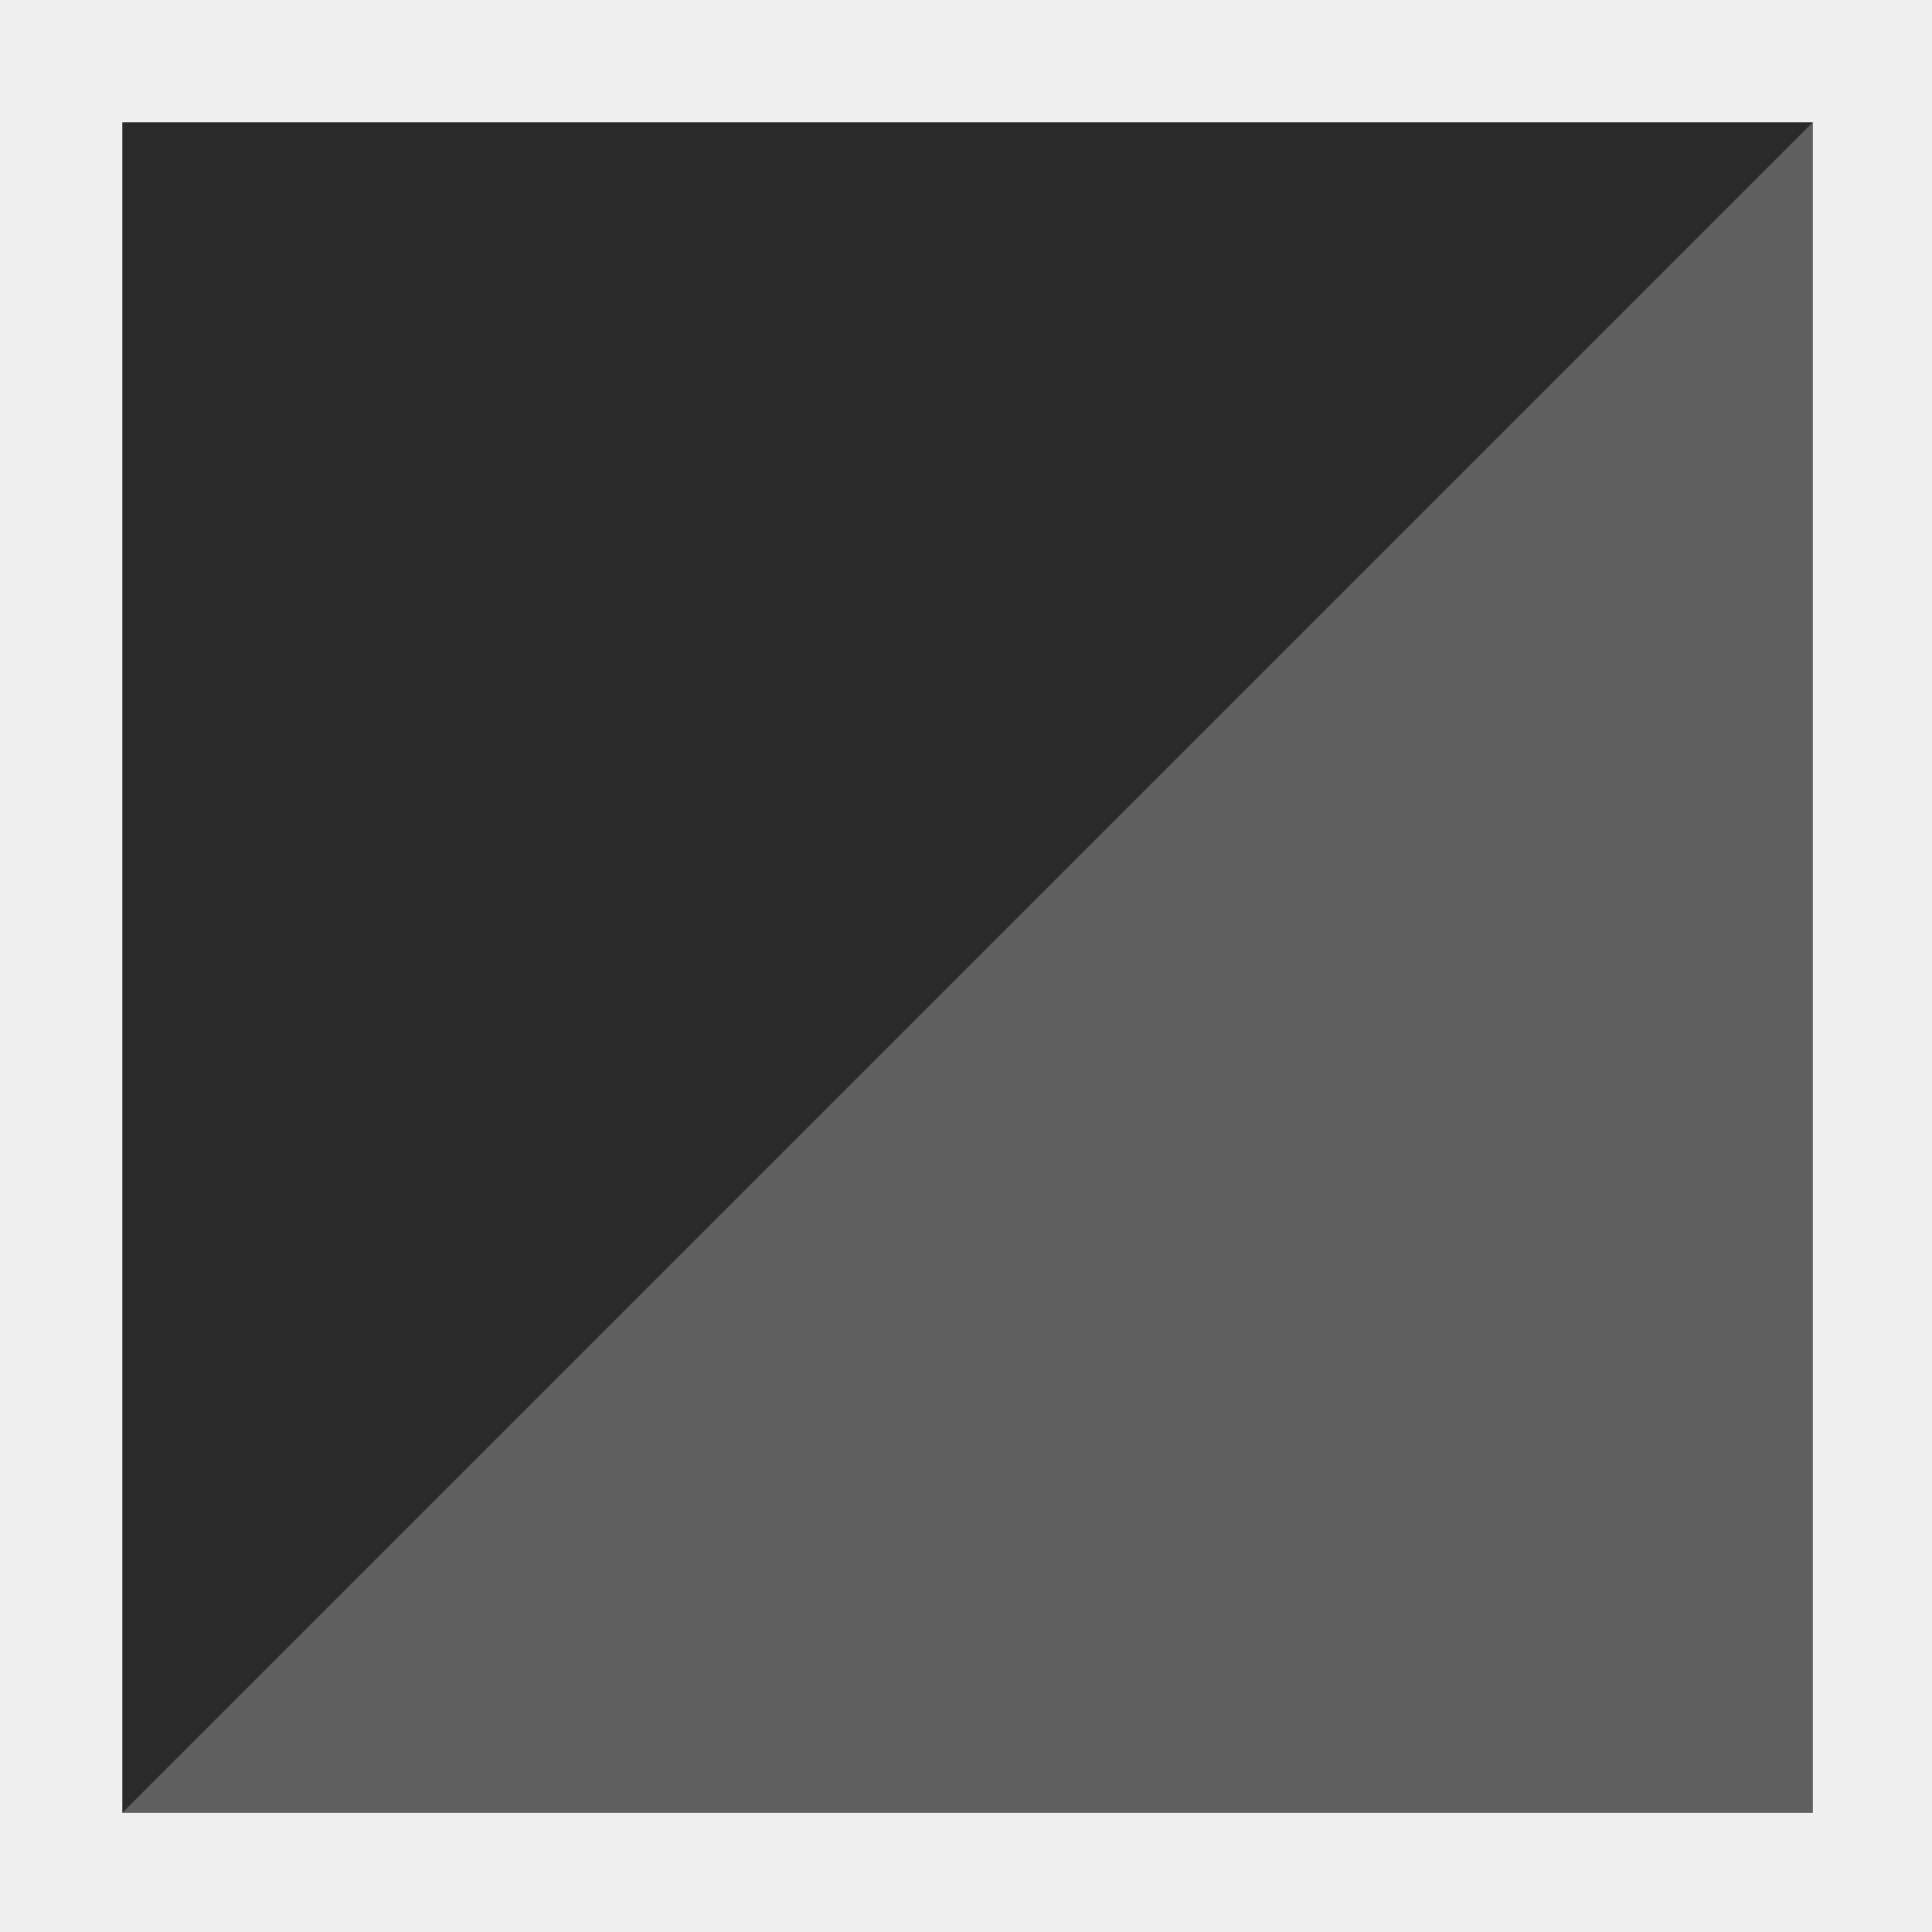
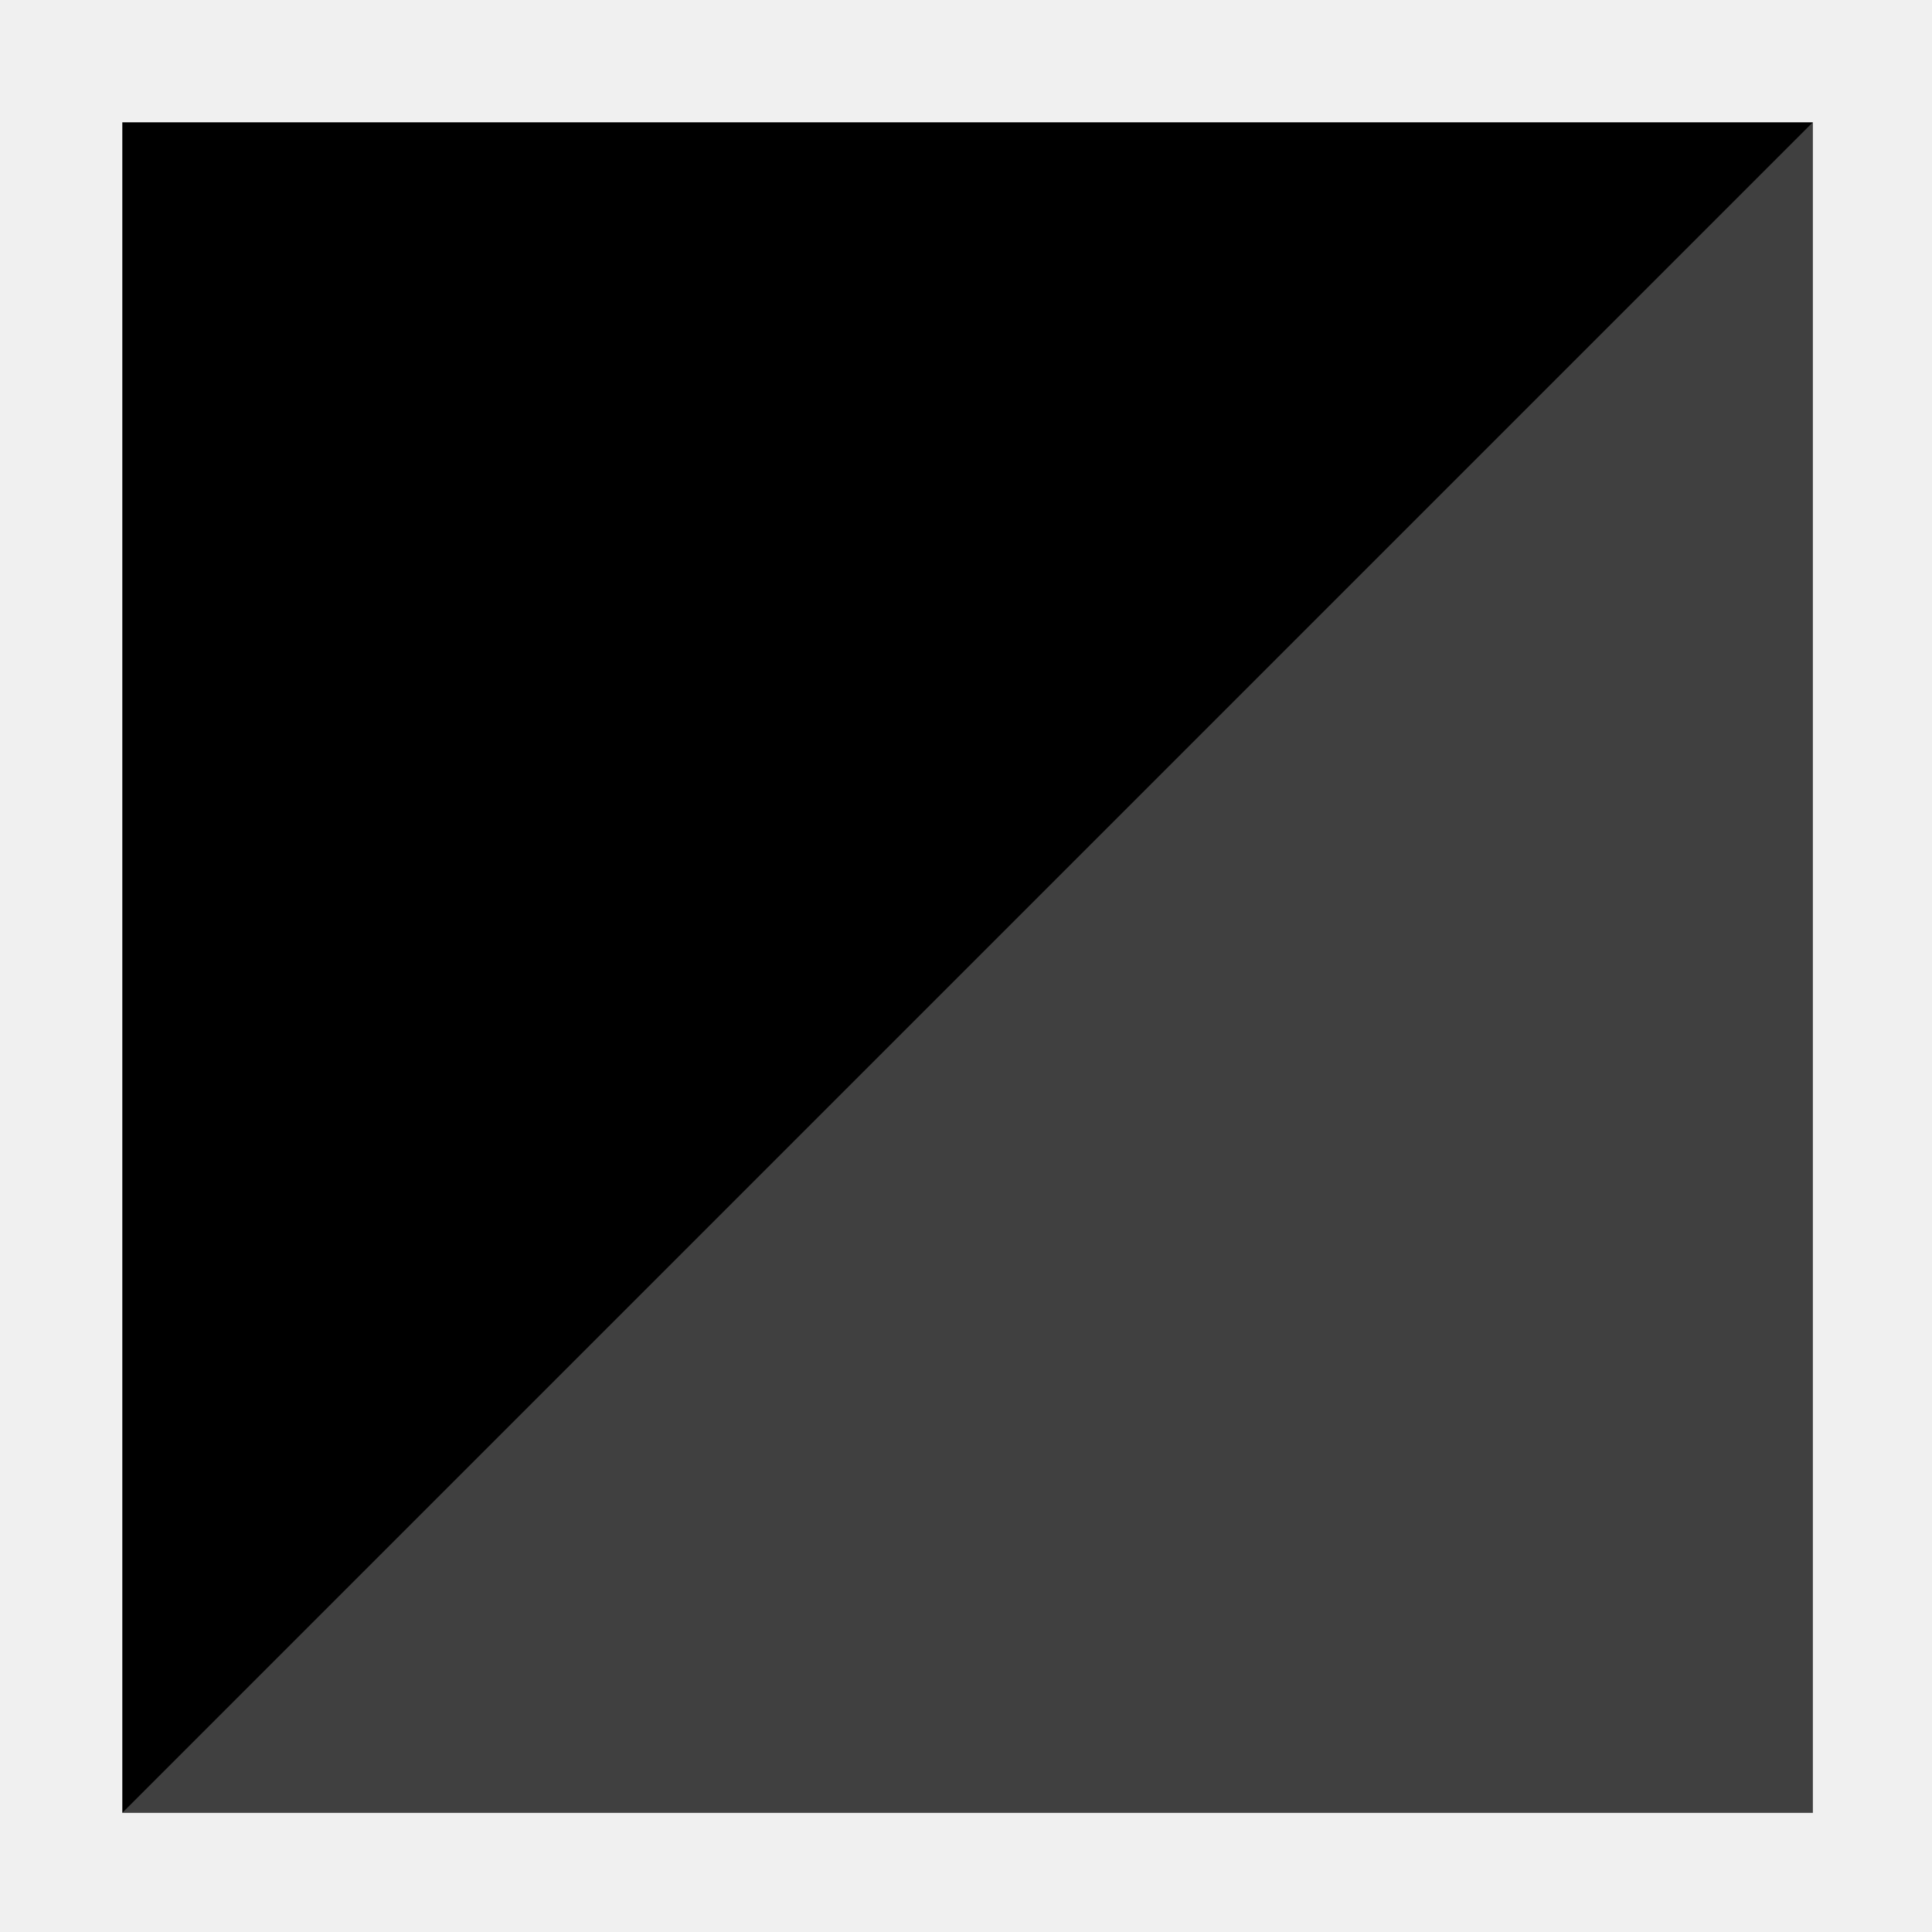
<svg xmlns="http://www.w3.org/2000/svg" width="48px" height="48px" version="1.1" xml:space="preserve" style="fill-rule:evenodd;clip-rule:evenodd;stroke-linejoin:round;stroke-miterlimit:1.414;">
  <g>
    <g id="asphalt">
-       <rect x="3.039" y="3.039" width="42" height="42" style="fill:rgb(41,42,41);" />
-       <path d="M45.039,45.039L3.039,45.039L45.039,3.039Z" style="fill:white;fill-opacity:0.25;fill-rule:nonzero;" />
+       <rect x="3.039" y="3.039" width="42" height="42" style="fill:black;" />
+       <path d="M45.039,45.039L3.039,45.039L45.039,3.039L45.039,45.039Z" style="fill:white;fill-opacity:0.25;fill-rule:nonzero;" />
    </g>
  </g>
</svg>
